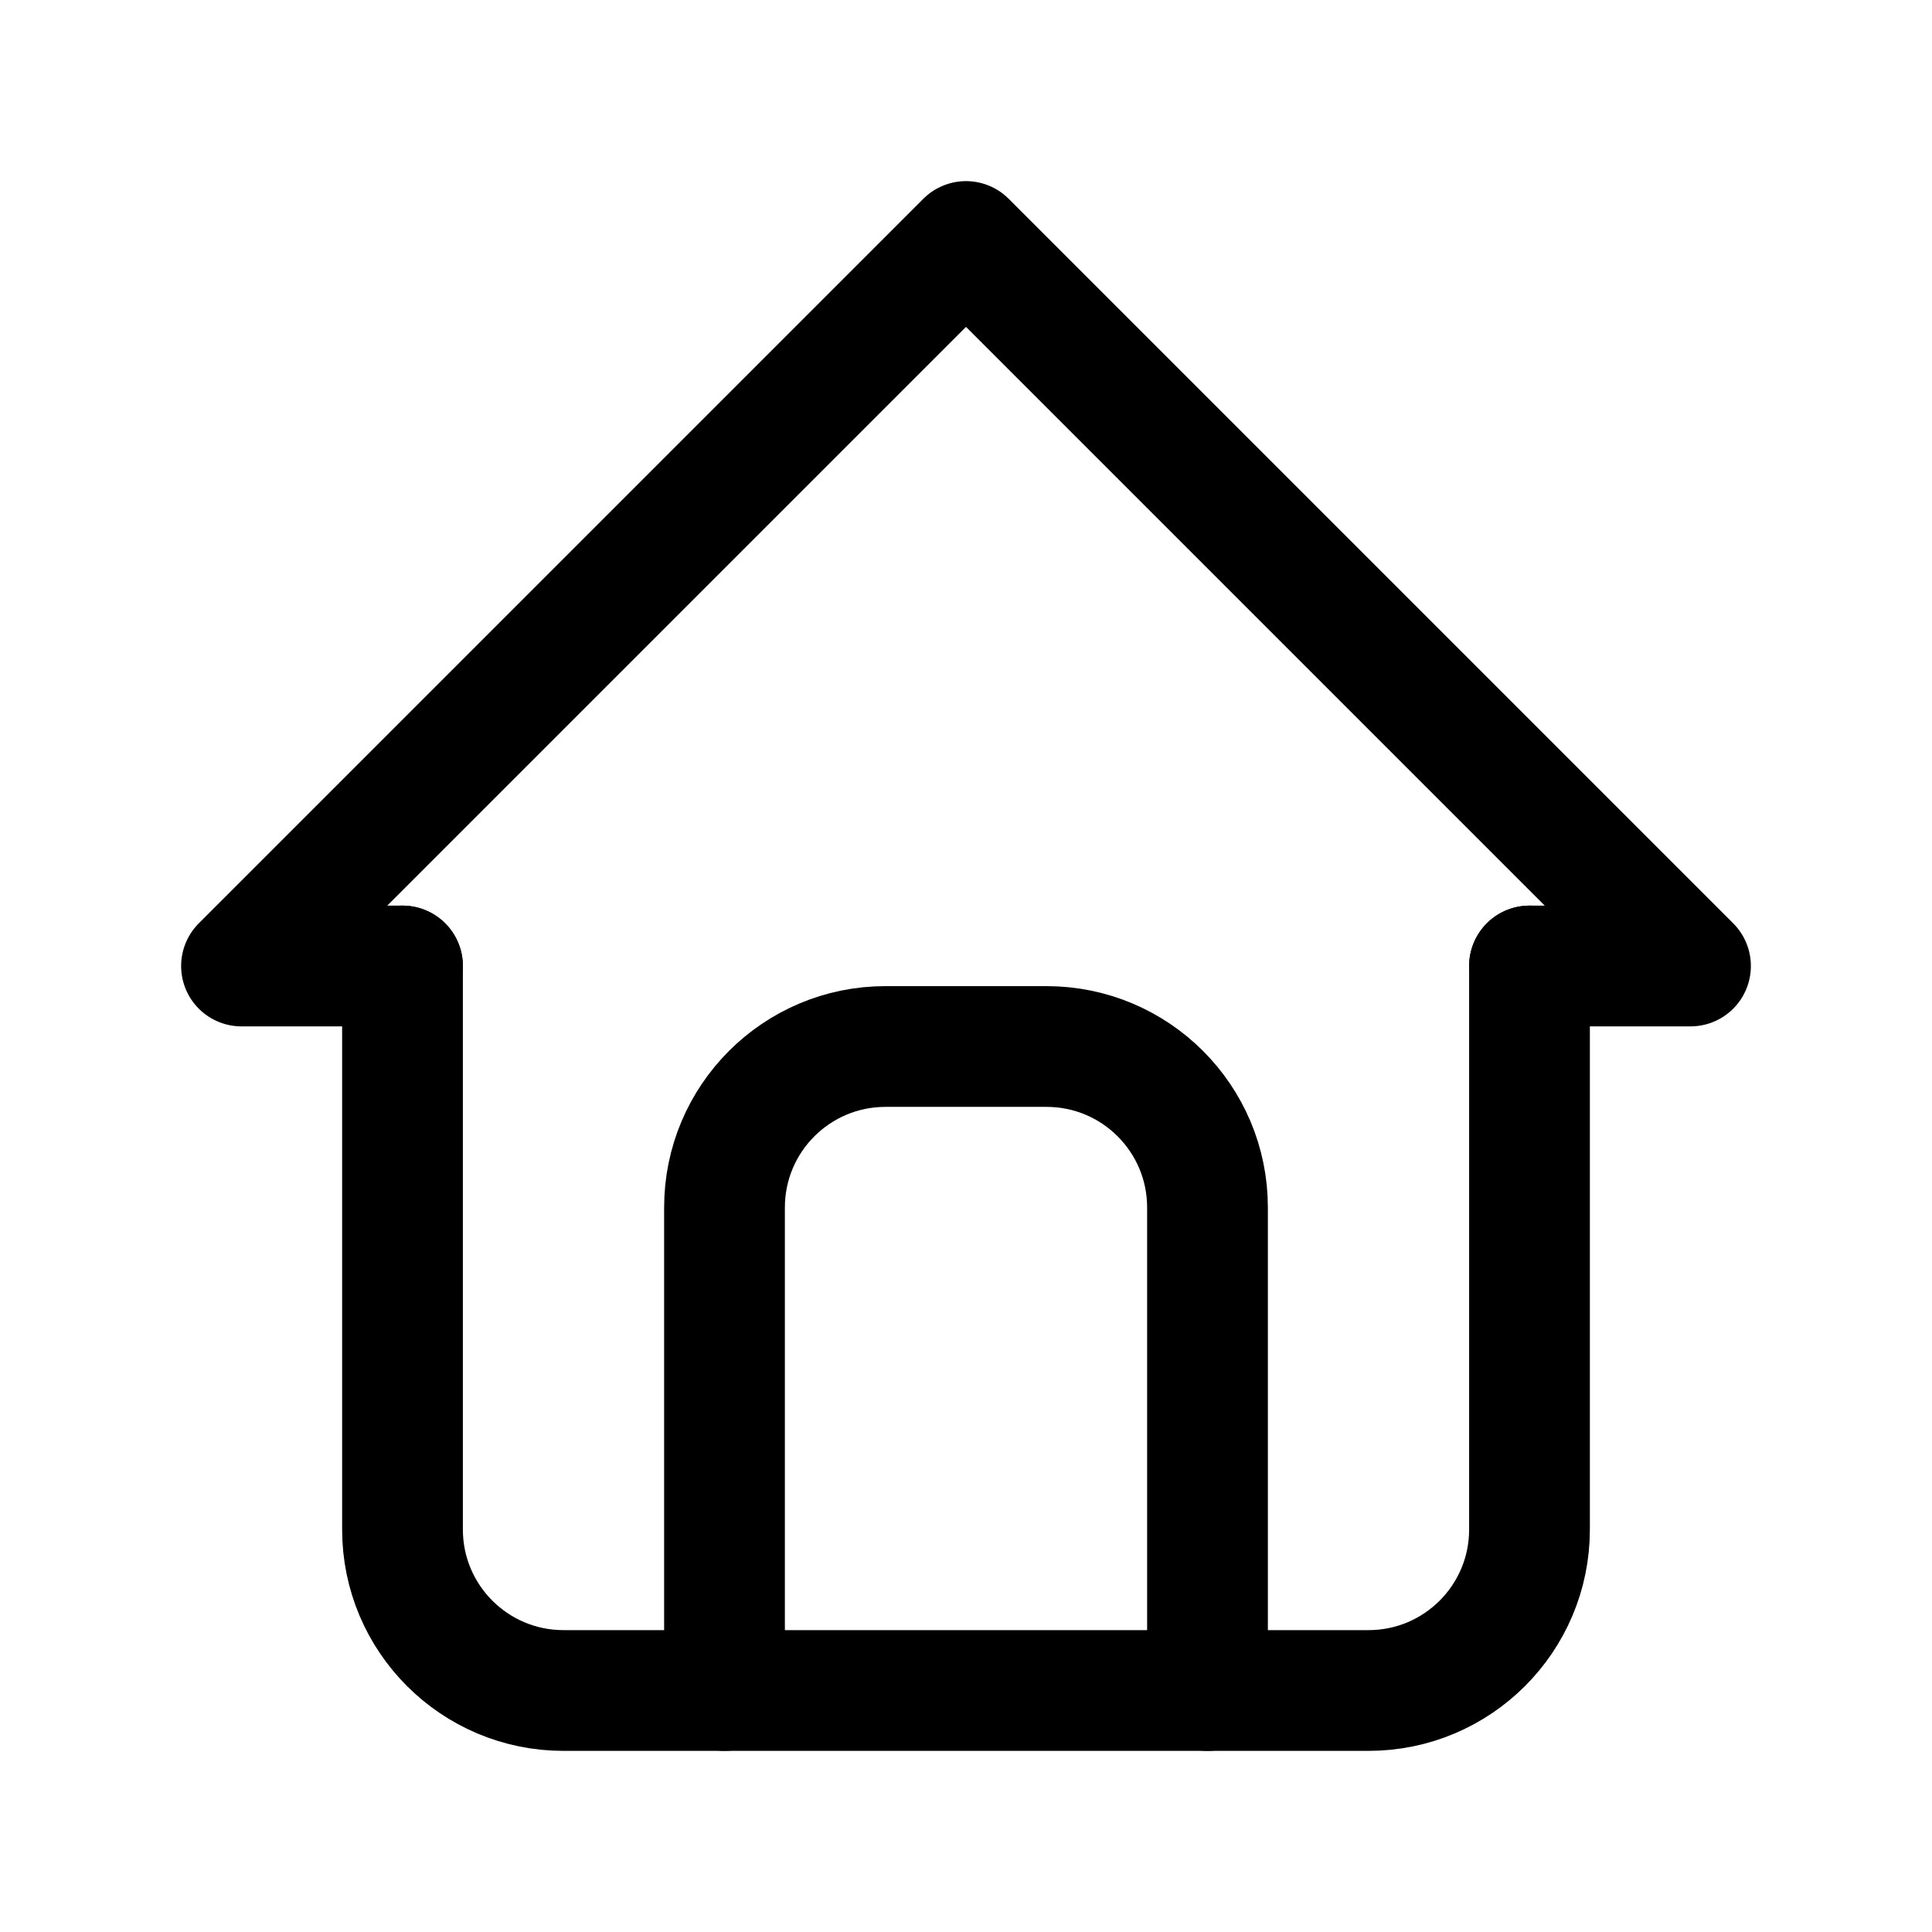
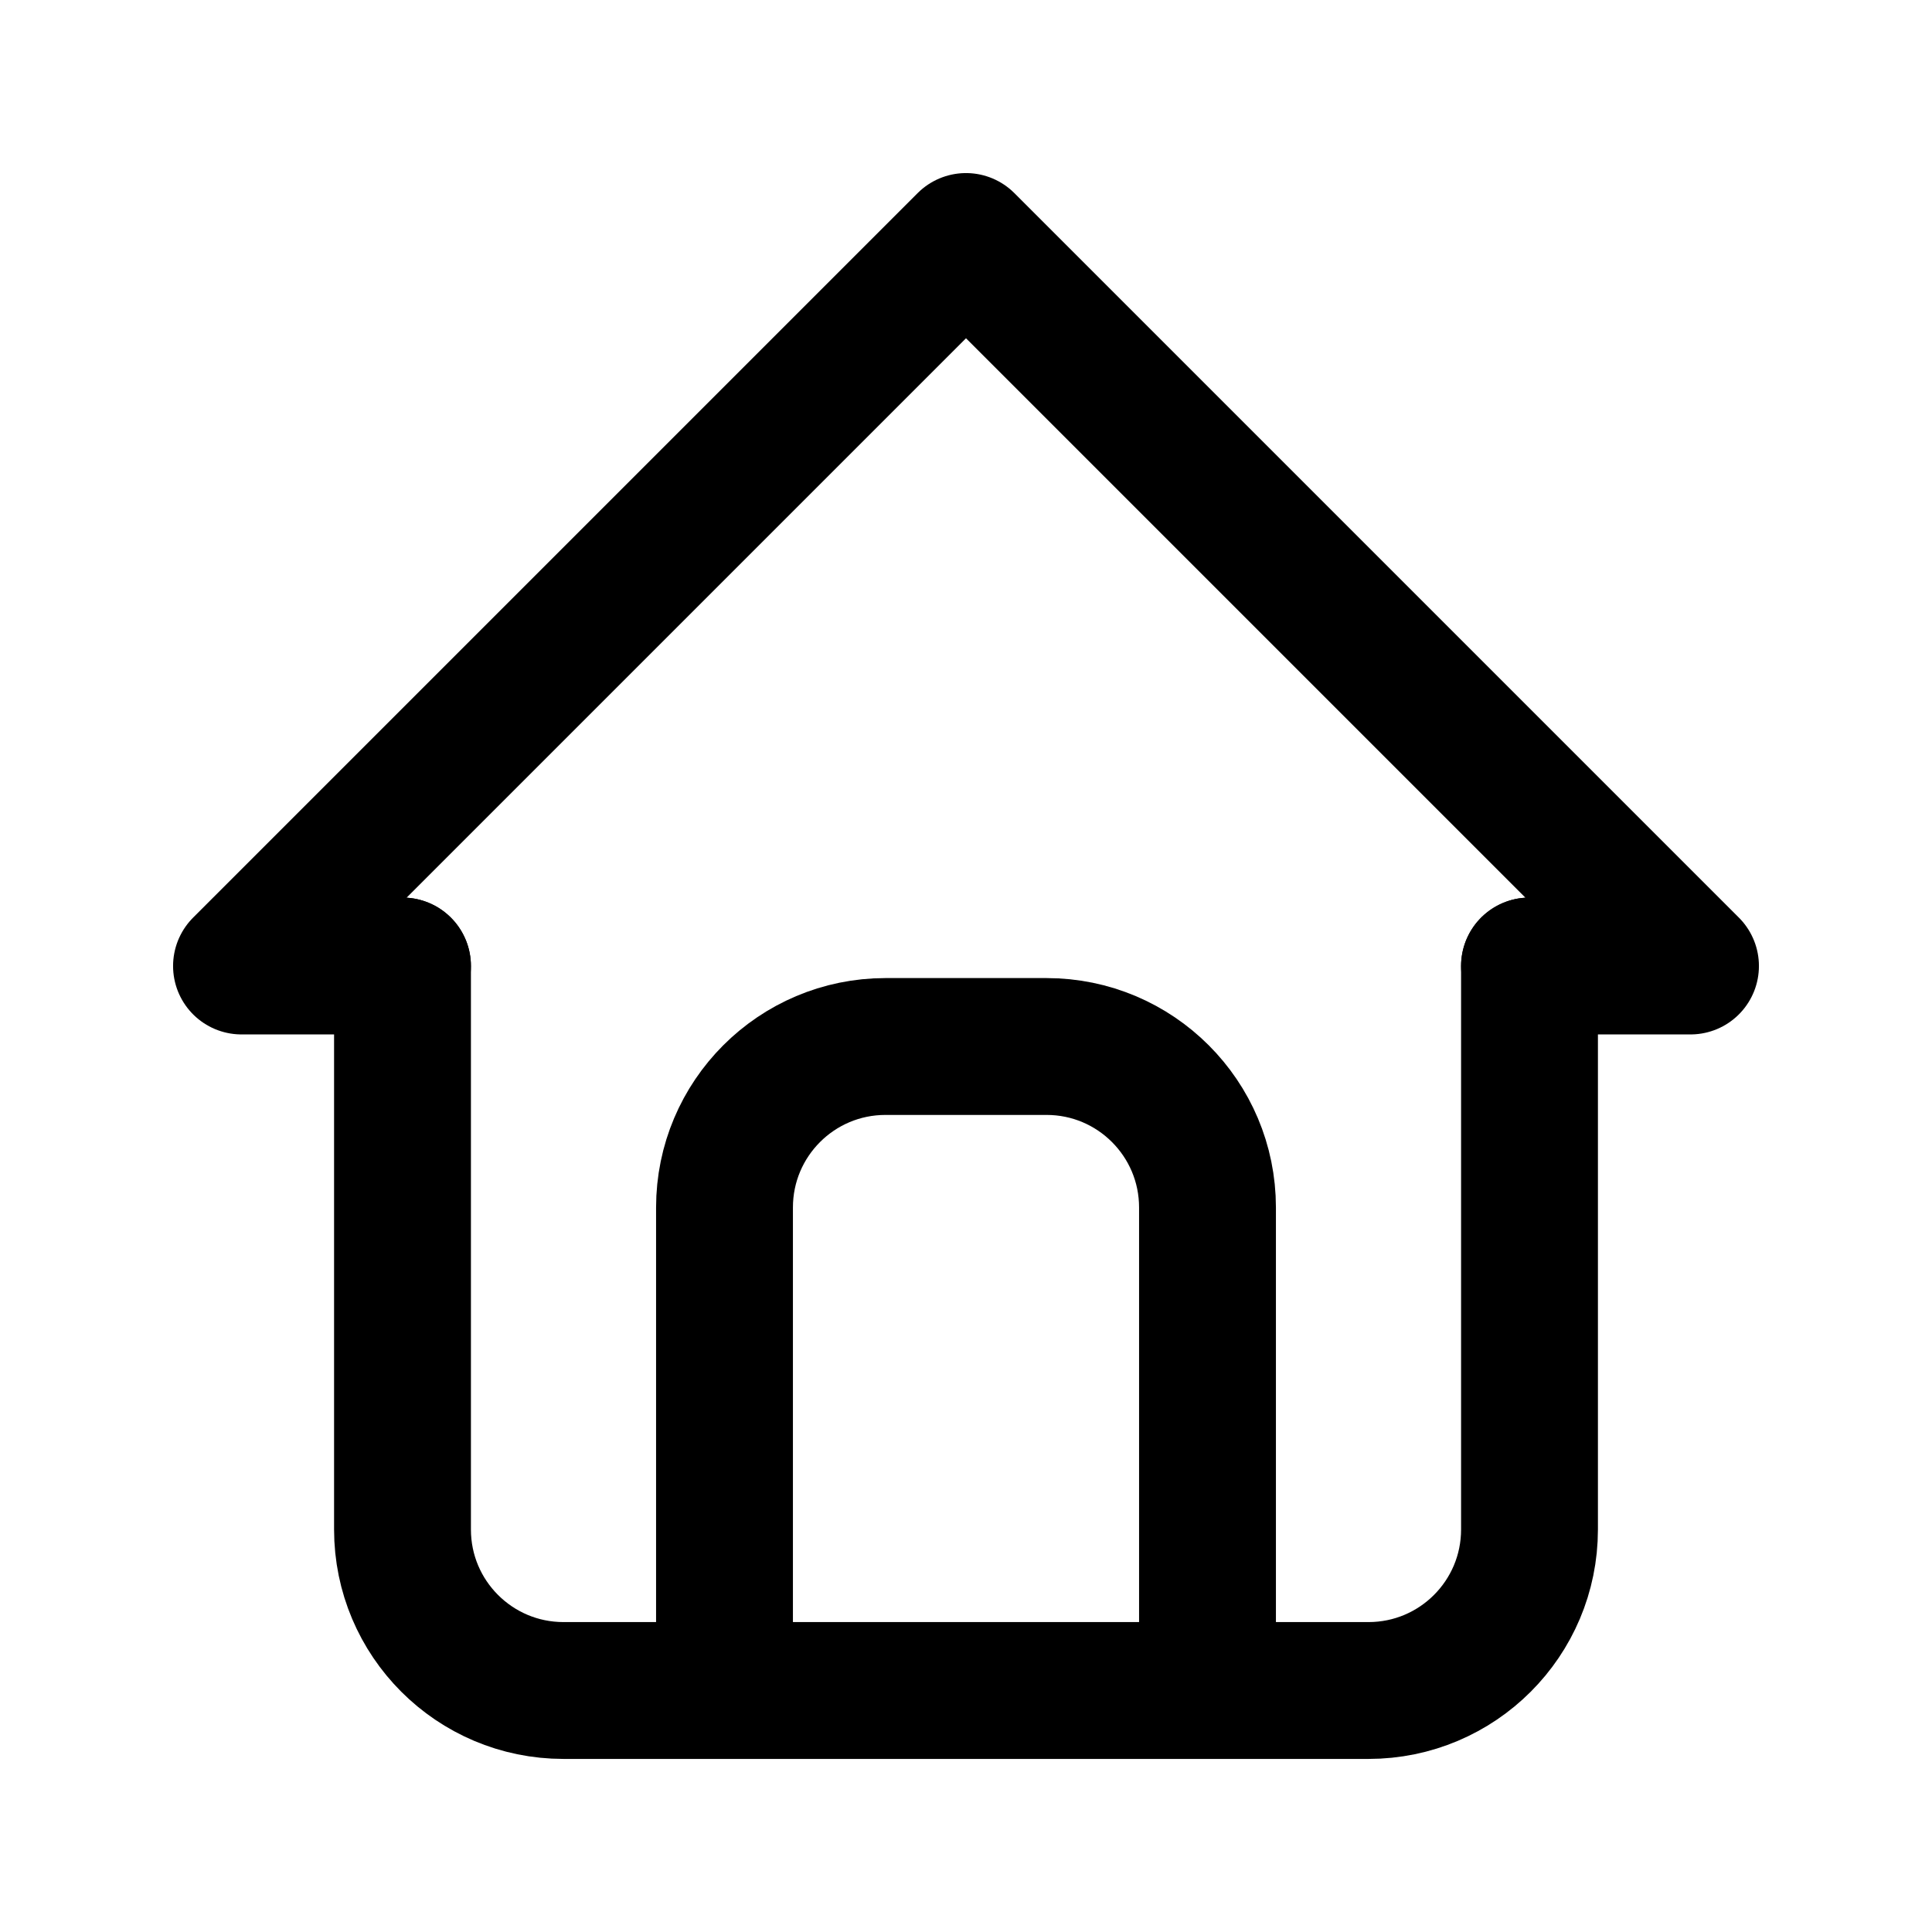
- <svg xmlns="http://www.w3.org/2000/svg" class="icon icon-tabler icon-tabler-home" width="24" height="24" viewBox="0 0 24 24" stroke-width="1.5" stroke="currentColor" fill="none" stroke-linecap="round" stroke-linejoin="round">
+ <svg xmlns="http://www.w3.org/2000/svg" class="icon icon-tabler icon-tabler-home" width="24" height="24" viewBox="0 0 24 24" stroke-width="1.7" stroke="currentColor" fill="none" stroke-linecap="round" stroke-linejoin="round">
  <path stroke="none" d="M0 0h24v24H0z" fill="none" />
  <path d="M5 12l-2 0l9 -9l9 9l-2 0" />
  <path d="M5 12v7a2 2 0 0 0 2 2h10a2 2 0 0 0 2 -2v-7" />
  <path d="M9 21v-6a2 2 0 0 1 2 -2h2a2 2 0 0 1 2 2v6" />
</svg>
